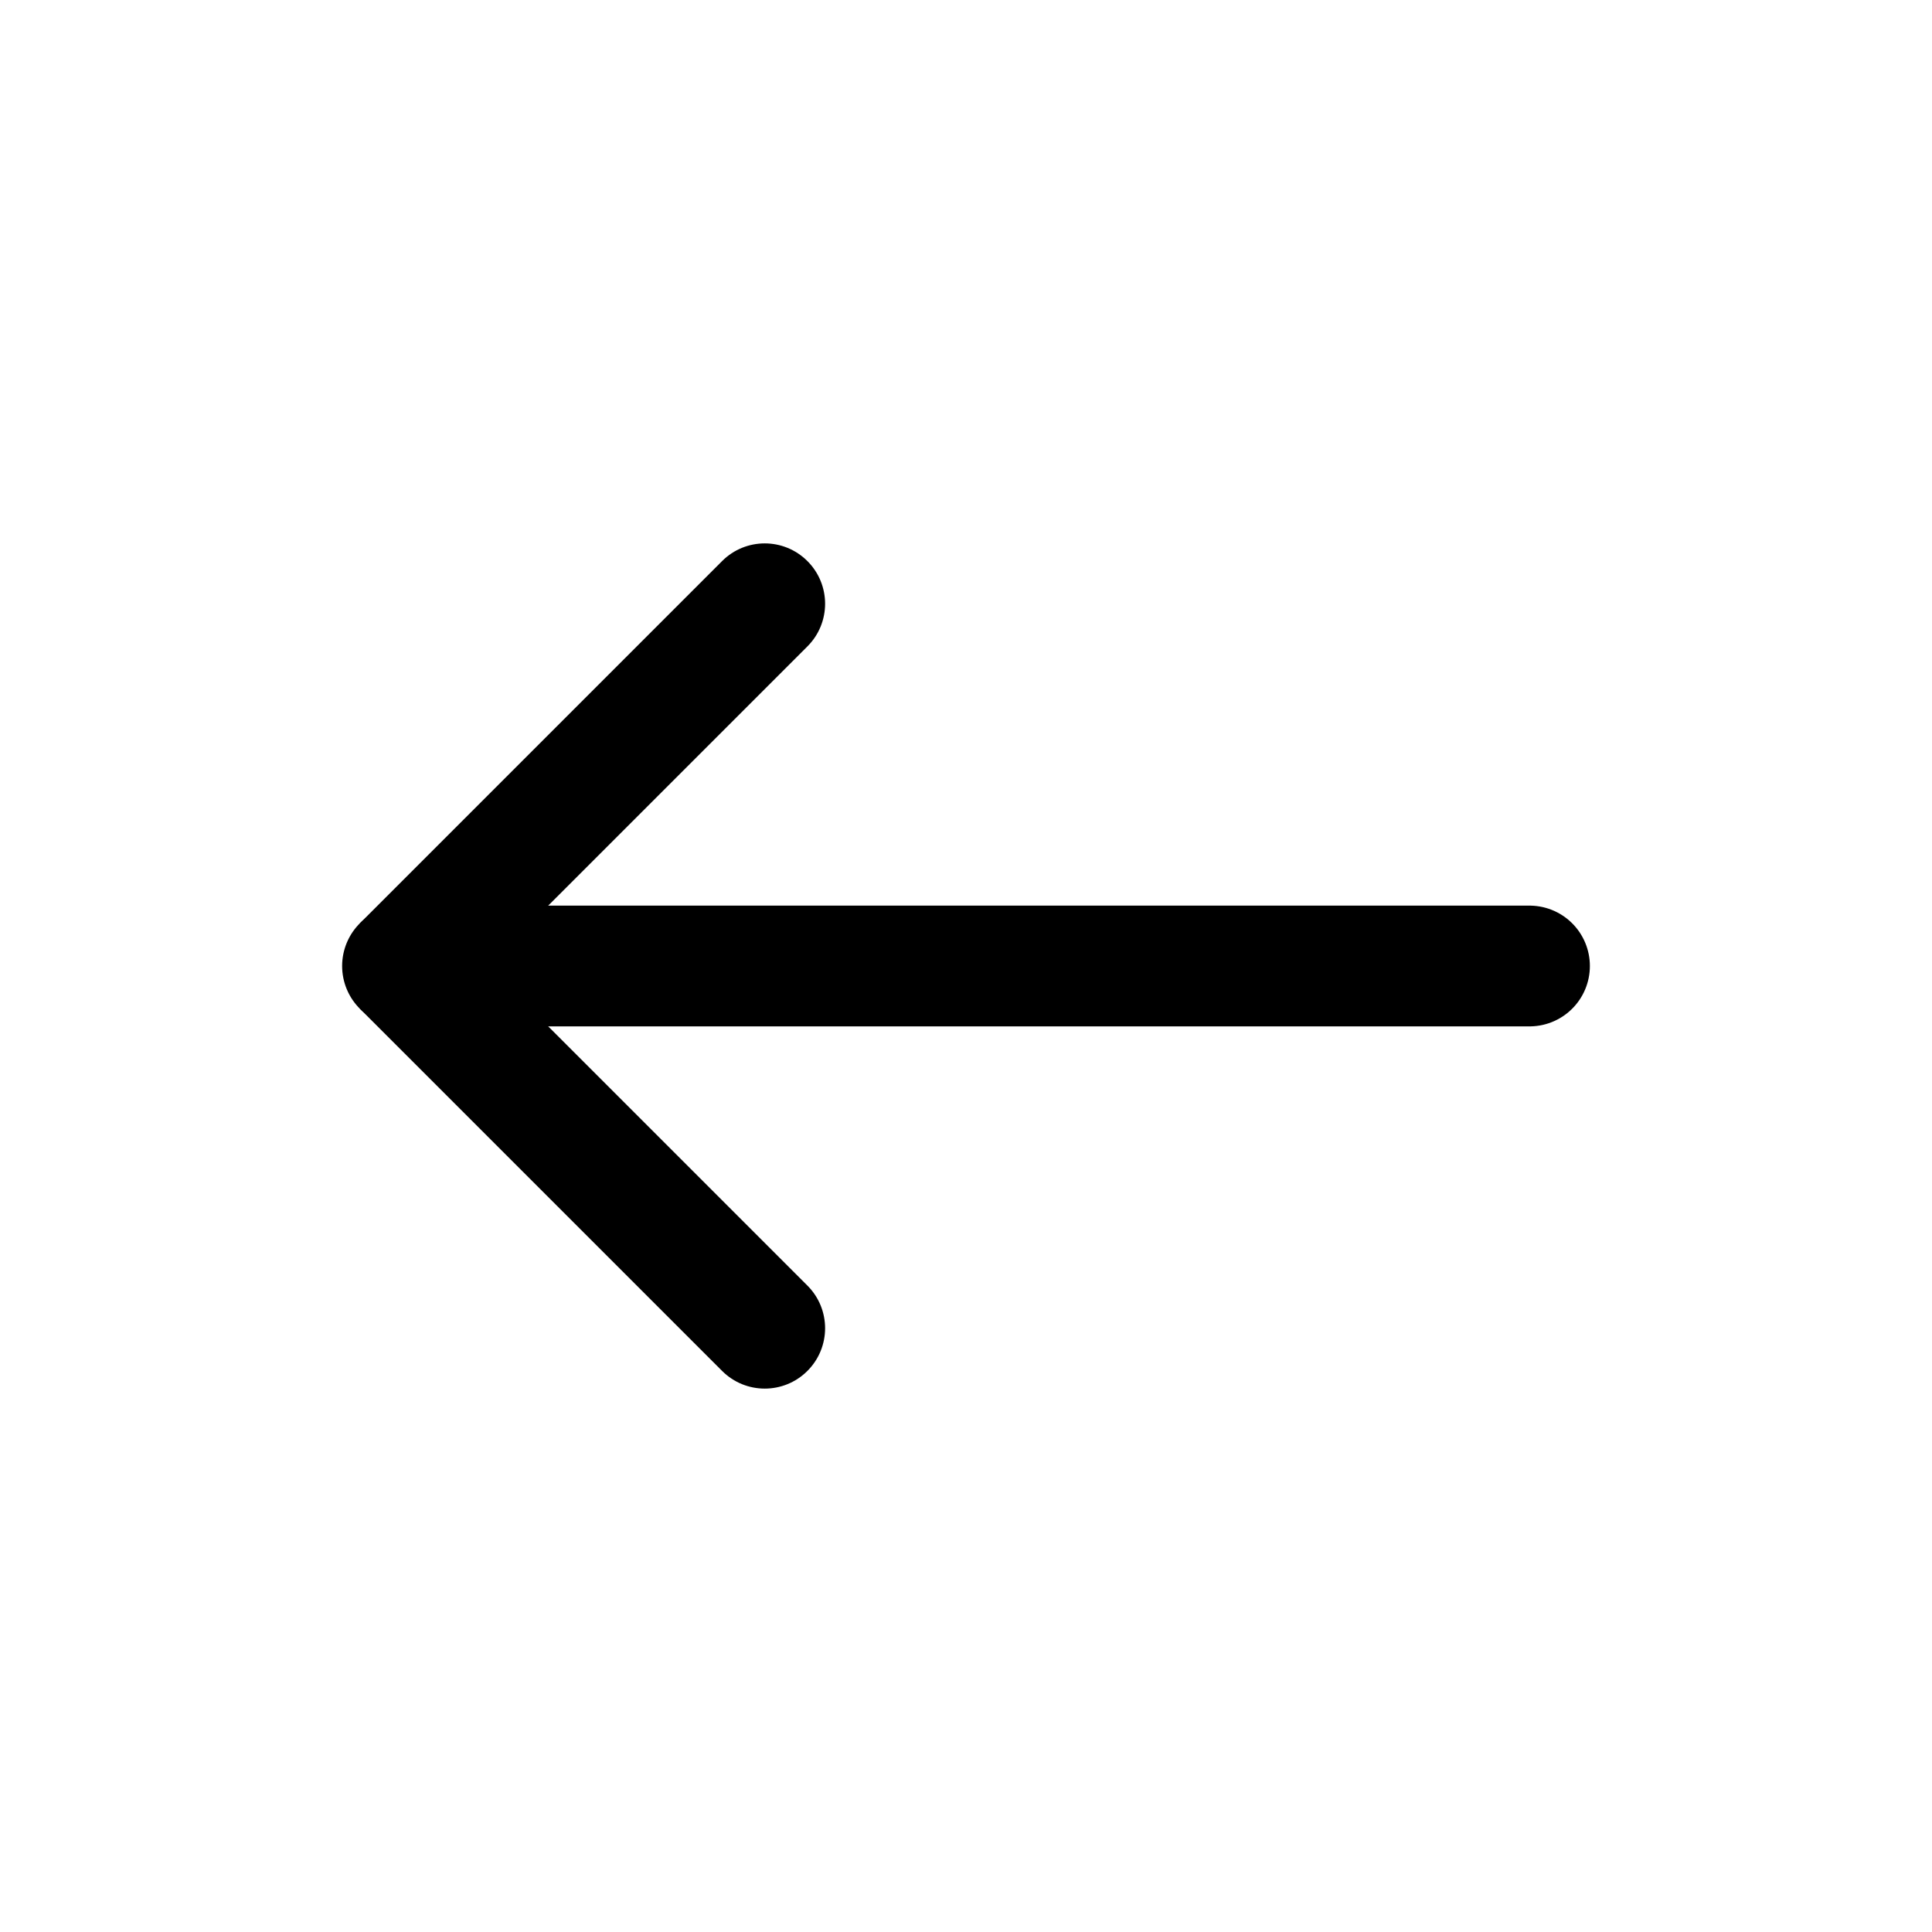
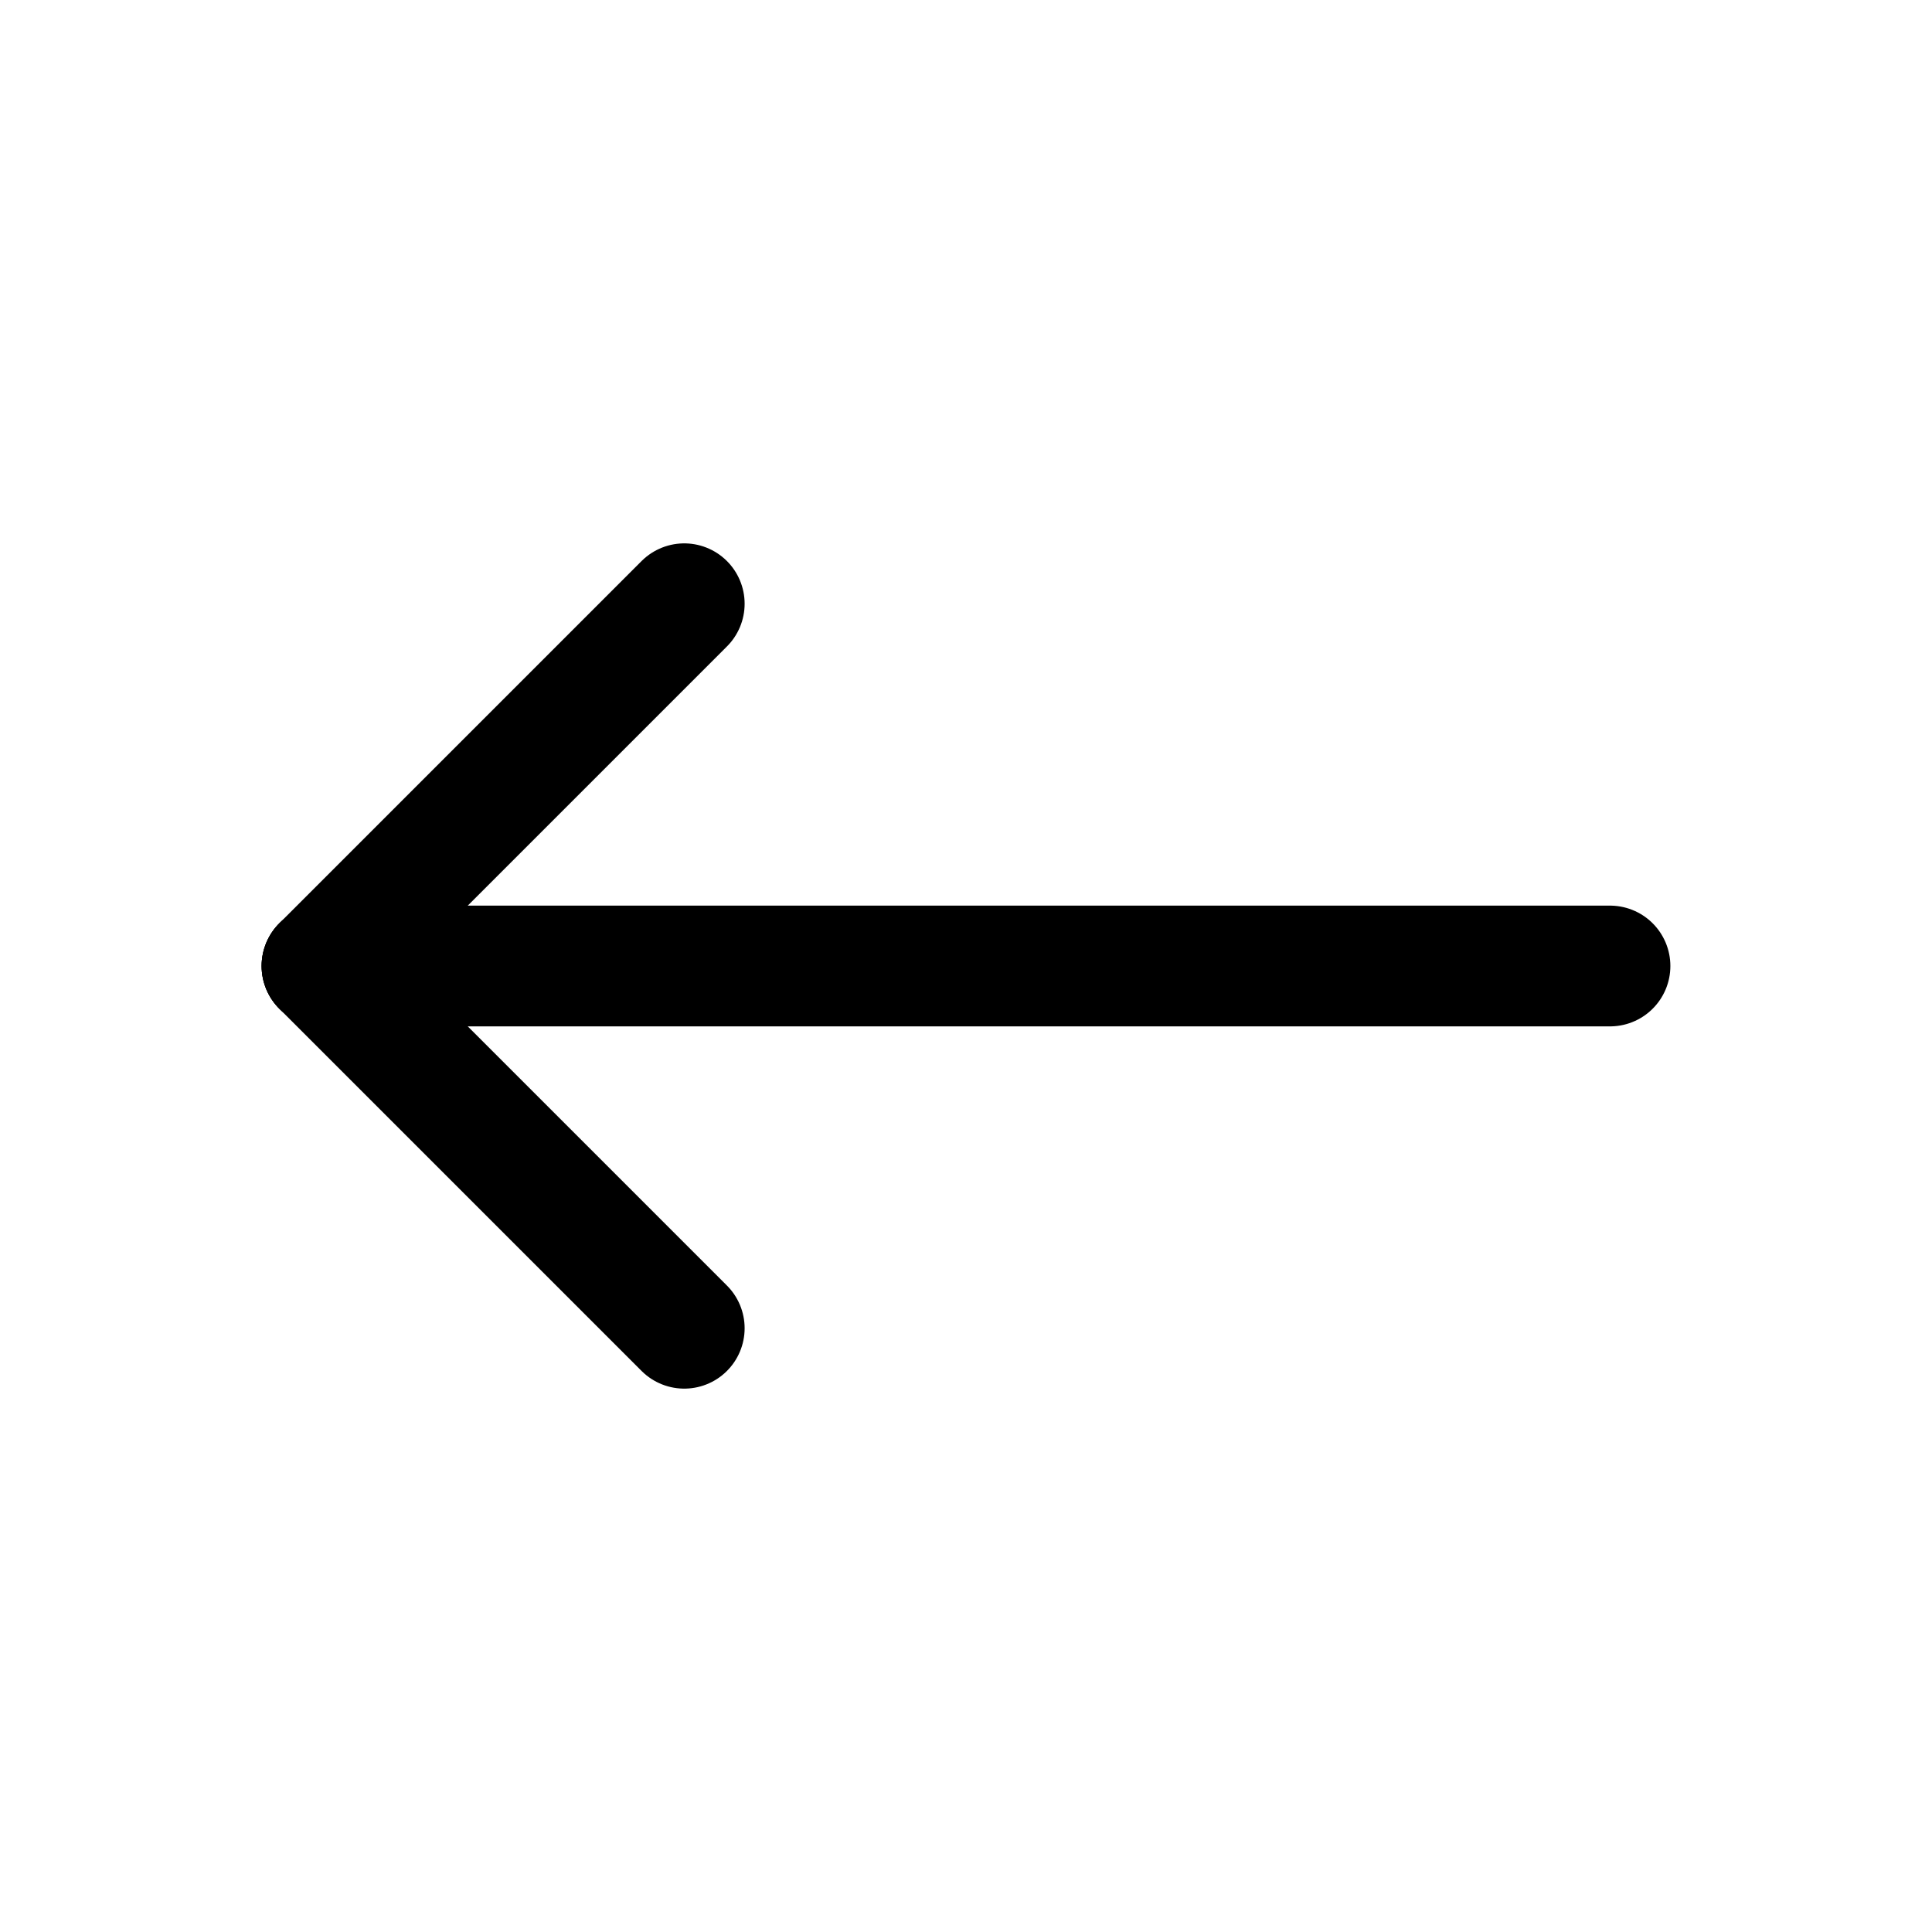
<svg xmlns="http://www.w3.org/2000/svg" width="24" height="24" viewBox="0 0 24 24" fill="none">
-   <path d="M10.03 15.97C10.323 16.263 10.323 16.737 10.03 17.03C9.737 17.323 9.263 17.323 8.97 17.03L10.03 15.97ZM5.53 11.47L10.03 15.97L8.97 17.03L4.47 12.53L5.53 11.47Z" fill="currentColor" />
-   <path d="M19 12L5 12" stroke="currentColor" stroke-width="1.5" stroke-linecap="round" />
-   <path d="M10.03 8.03C10.323 7.737 10.323 7.263 10.03 6.97C9.737 6.677 9.263 6.677 8.97 6.97L10.03 8.03ZM5.53 12.53L10.03 8.03L8.97 6.97L4.47 11.47L5.53 12.53Z" fill="currentColor" />
+   <path d="M4 12L8.5 16.5" stroke="currentColor" stroke-width="1.5" stroke-linecap="round" />
+   <path d="M20 12L4 12" stroke="currentColor" stroke-width="1.5" stroke-linecap="round" />
+   <path d="M4 12L8.5 7.5" stroke="currentColor" stroke-width="1.5" stroke-linecap="round" />
</svg>
